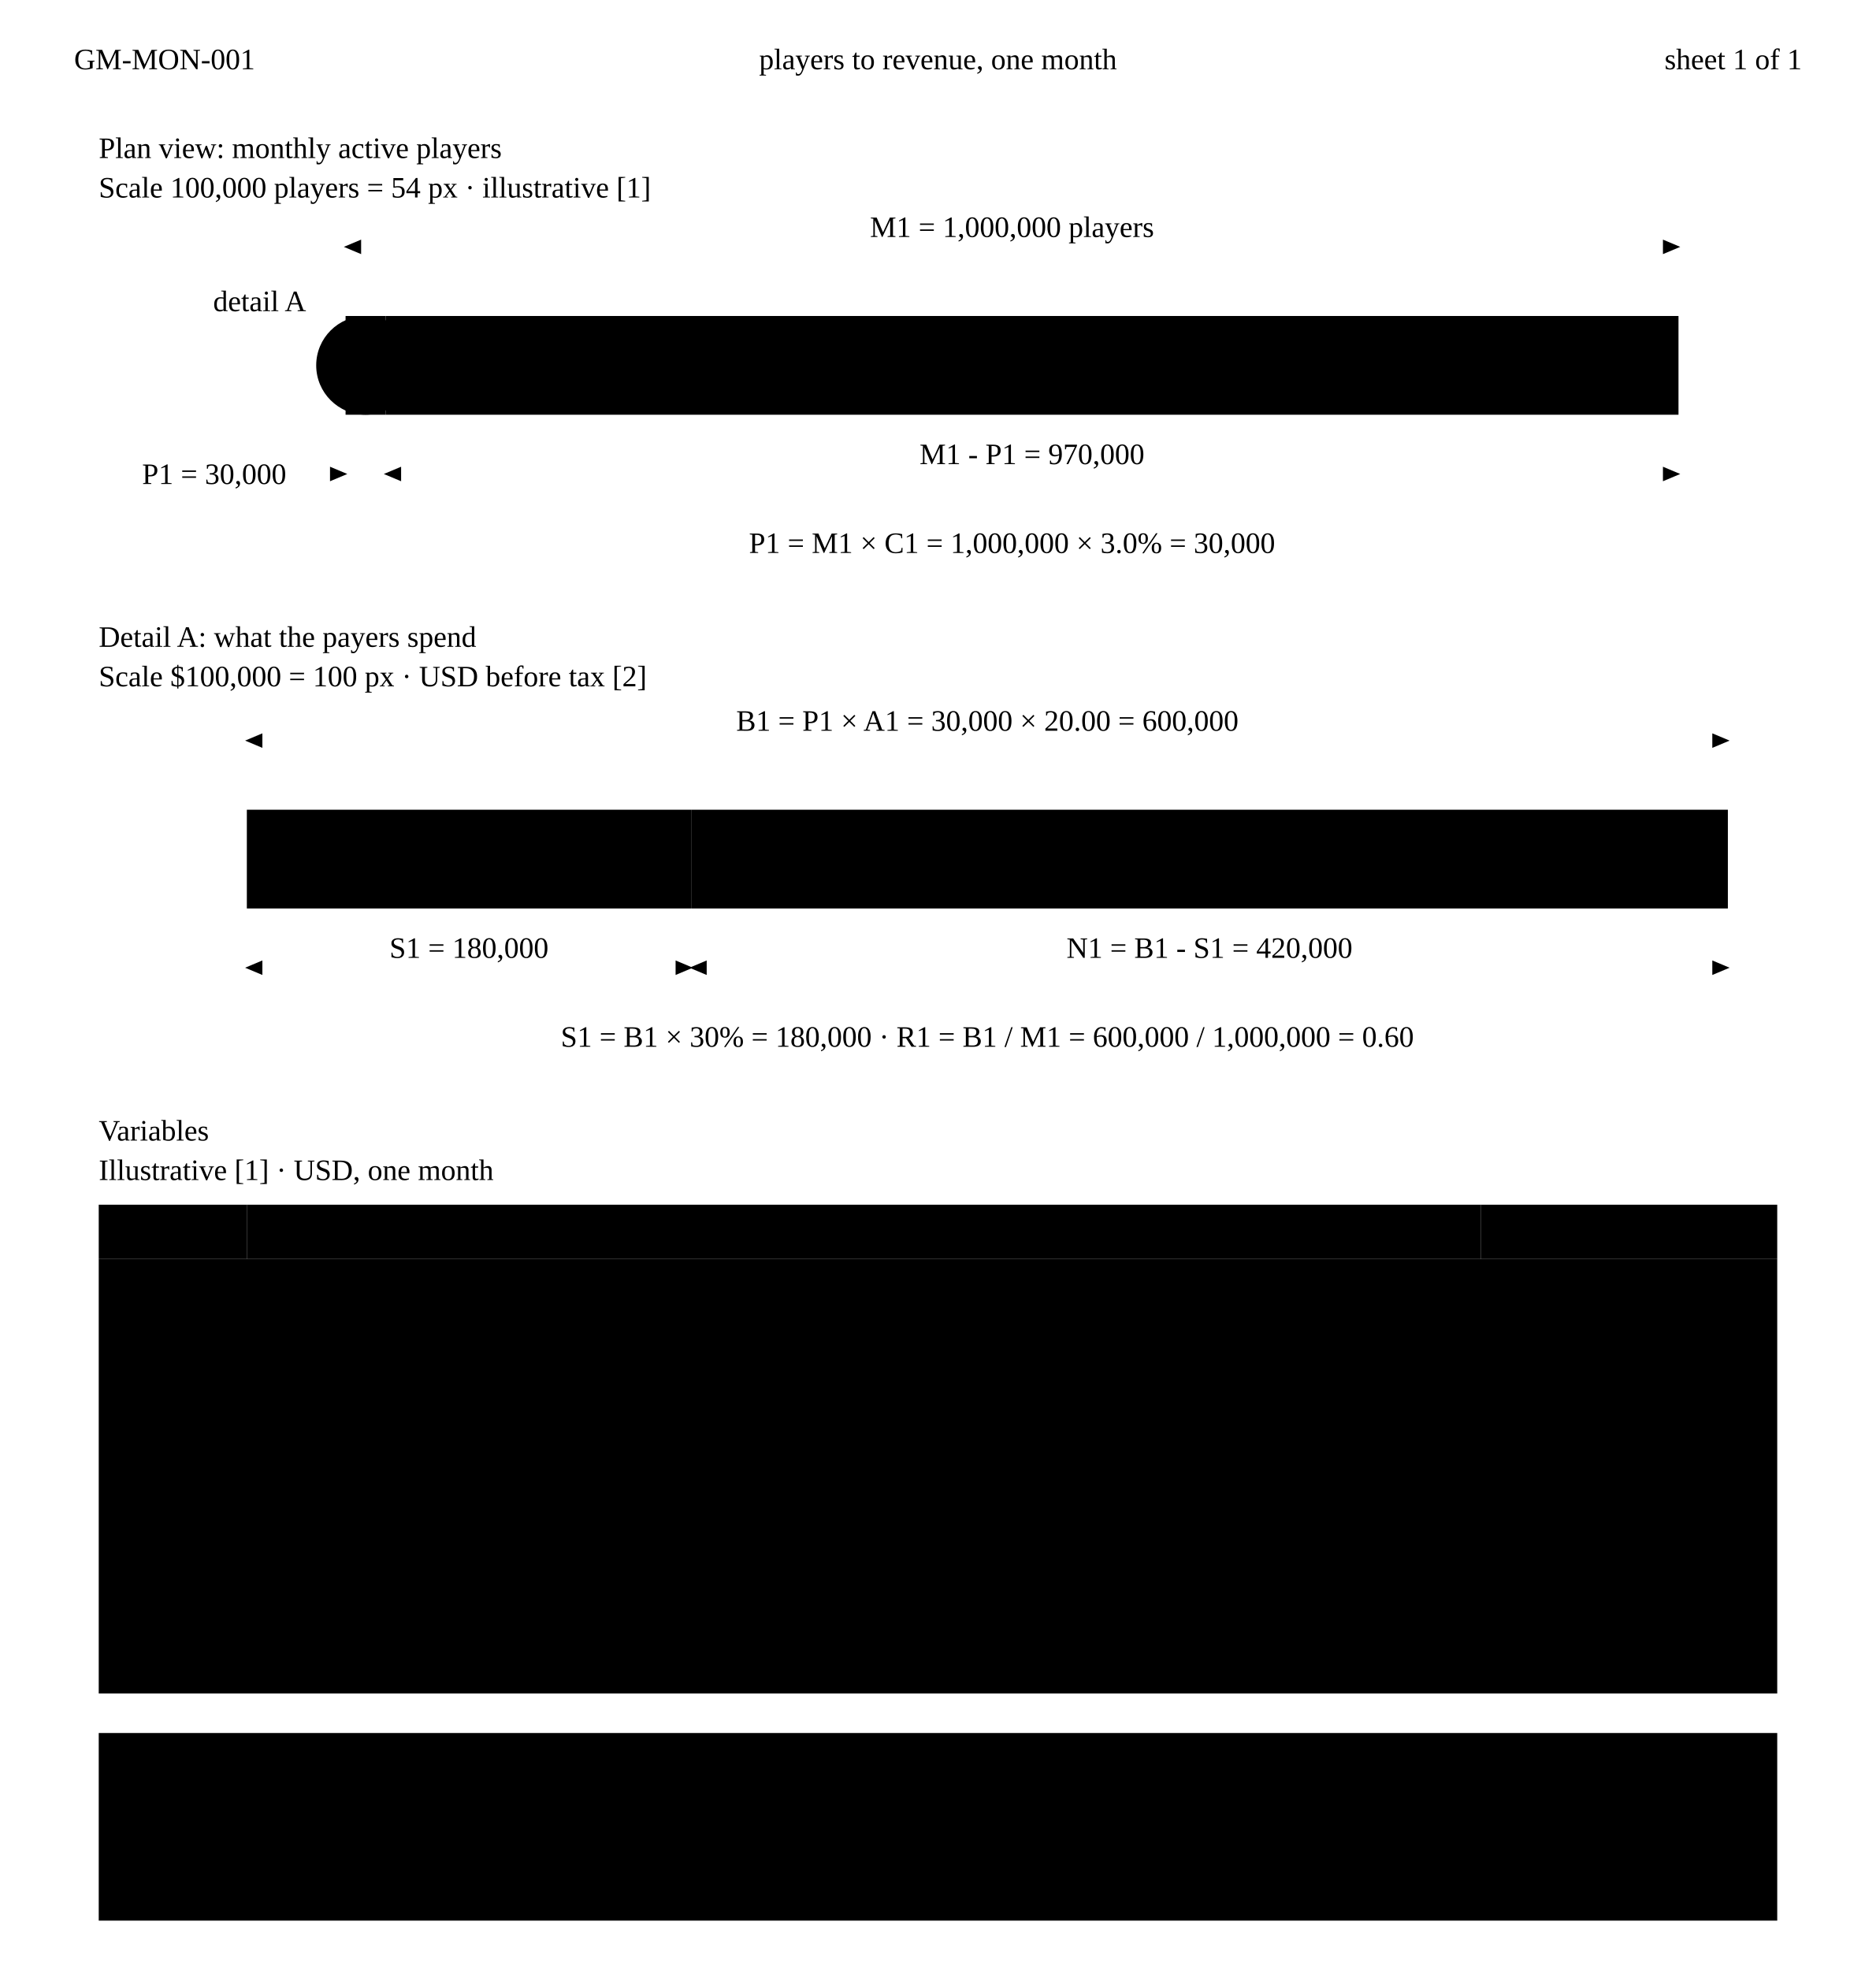
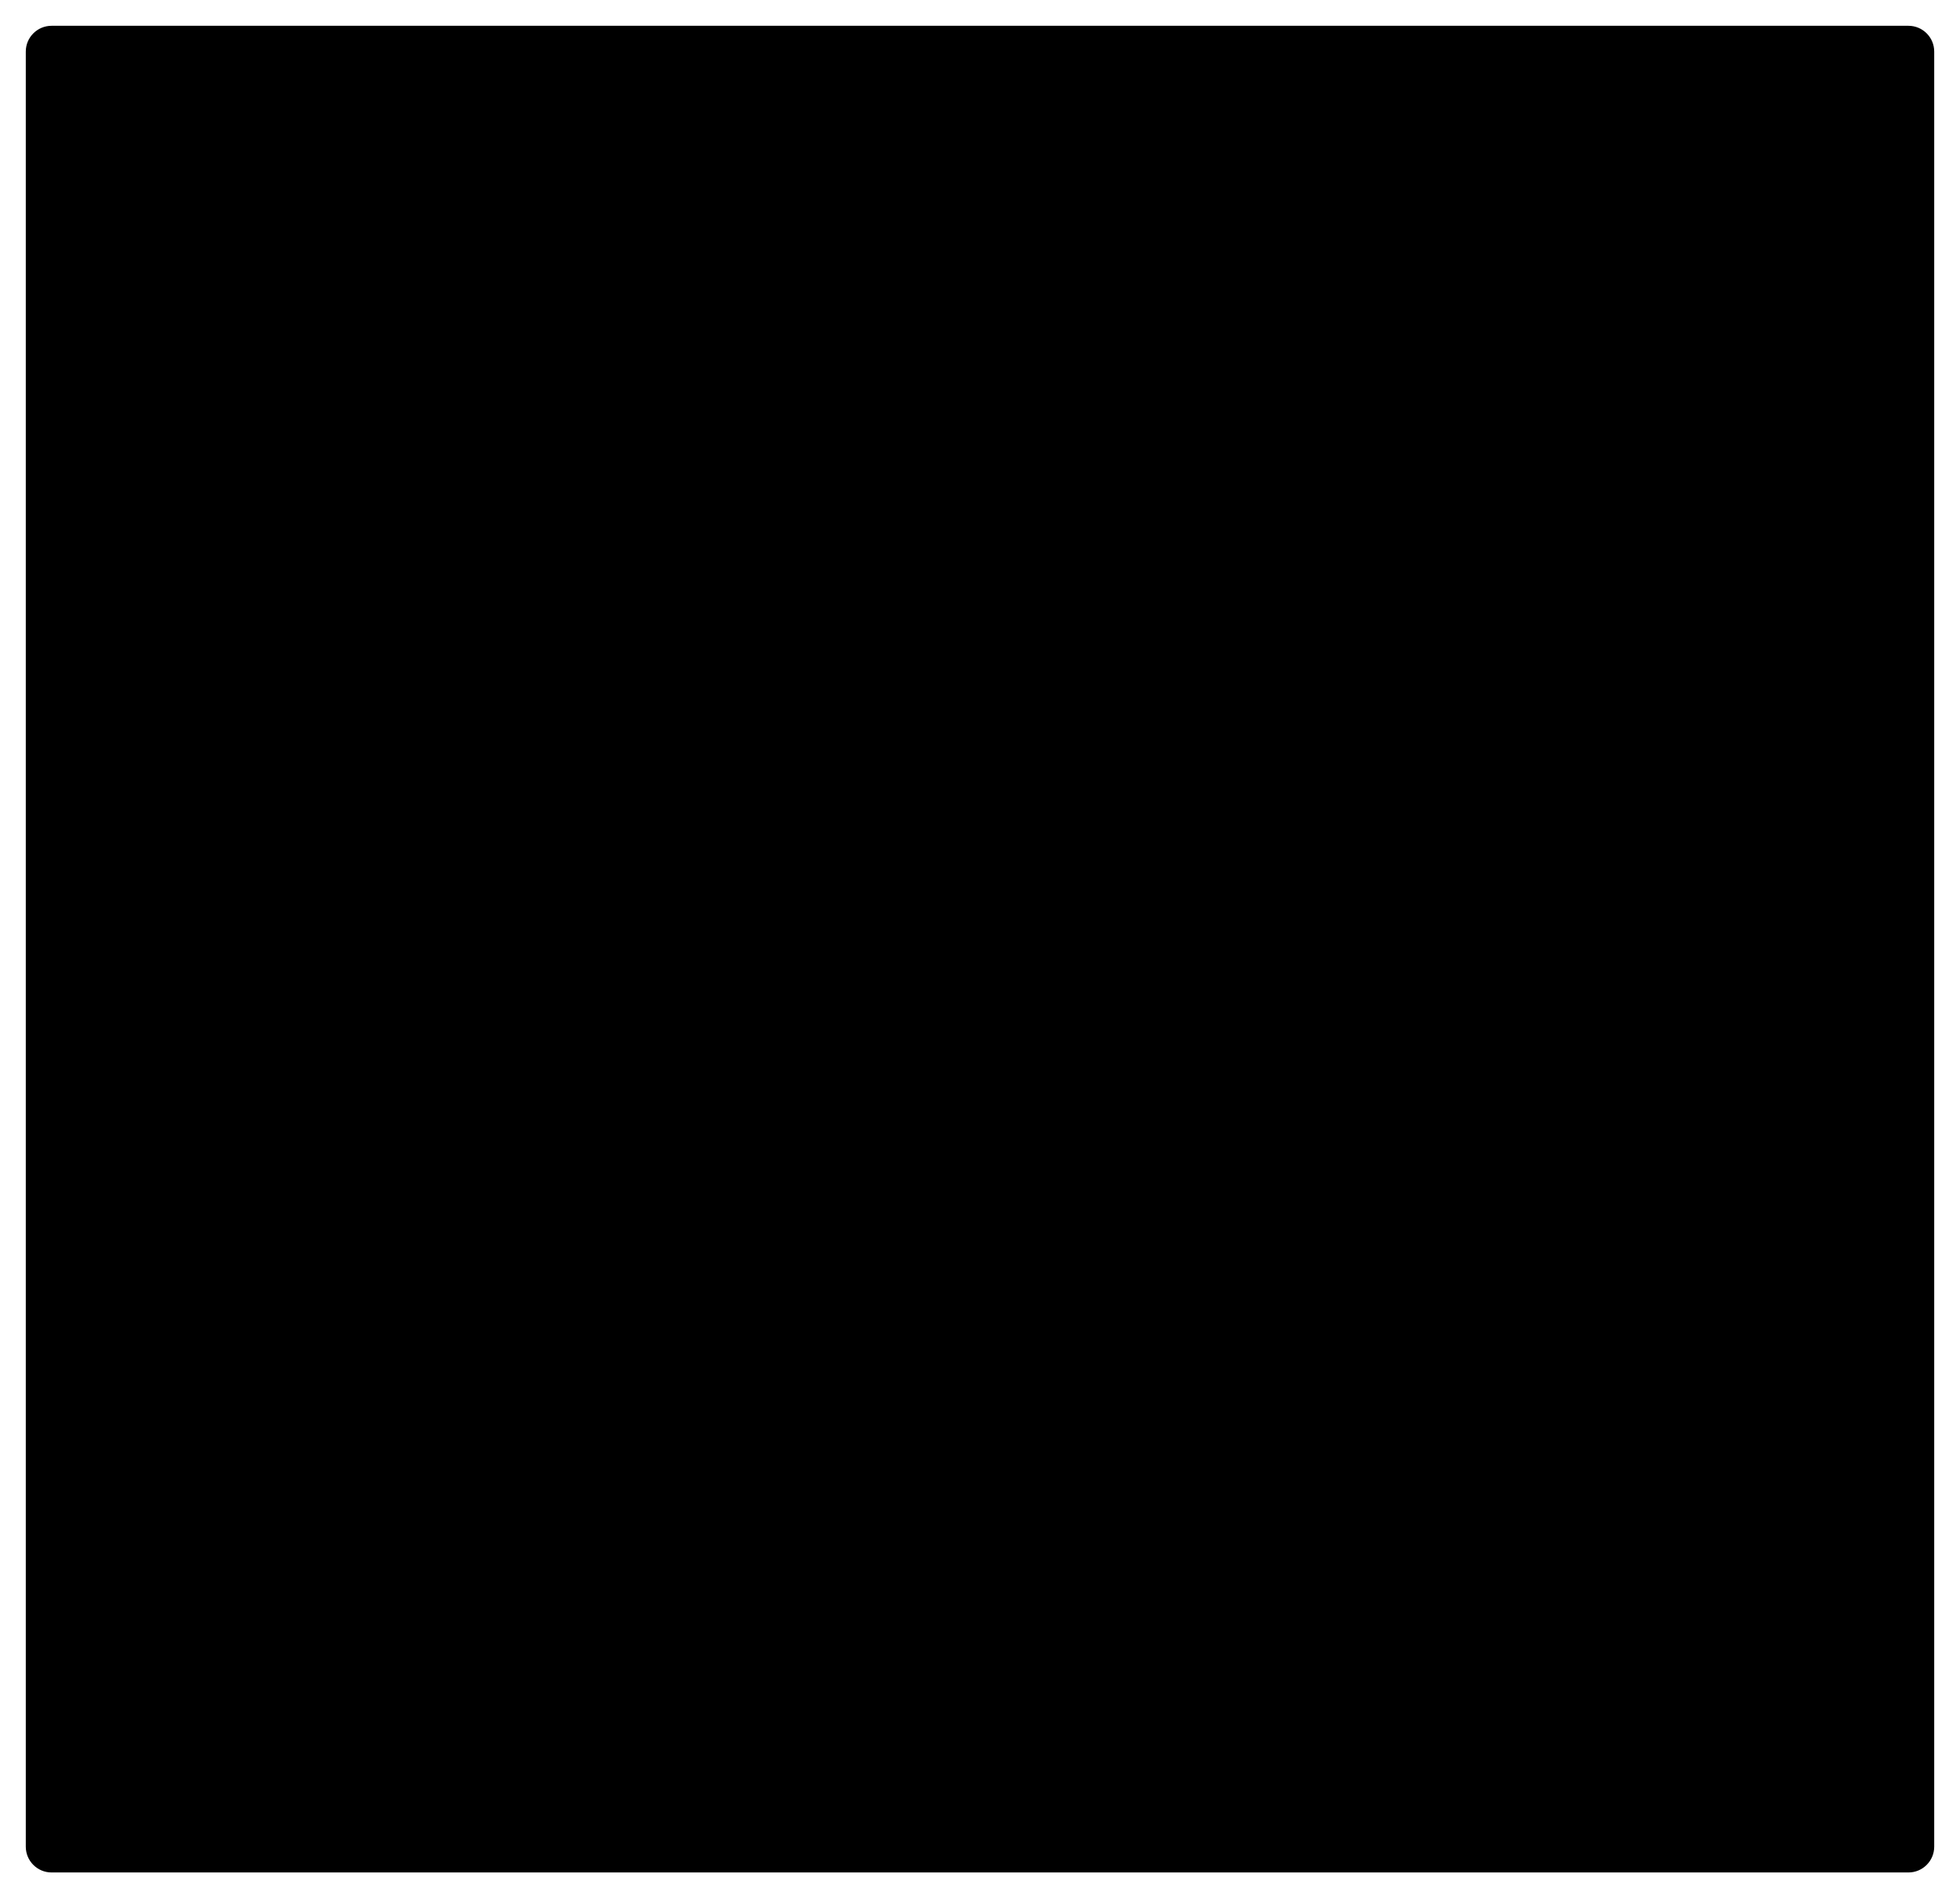
- <svg xmlns="http://www.w3.org/2000/svg" class="dwg" viewBox="0 0 760 798">
+ <svg xmlns="http://www.w3.org/2000/svg" class="dwg" viewBox="0 0 760 736">
  <defs>
-     <marker id="gm-mf-ah" viewBox="0 0 10 10" refX="9" refY="5" markerWidth="7" markerHeight="7" markerUnits="userSpaceOnUse" orient="auto-start-reverse">
-       <path class="ah ink" d="M0,0.8L10,5L0,9.2Z" />
+     <marker id="gm-mf-ah" viewBox="0 0 10 10" refX="10" refY="5" markerWidth="6" markerHeight="6" markerUnits="userSpaceOnUse" orient="auto-start-reverse">
+       <path class="ah ink" d="M0,1.6L10,5L0,8.4Z" />
    </marker>
-     <marker id="gm-mf-ah-hl" viewBox="0 0 10 10" refX="9" refY="5" markerWidth="7" markerHeight="7" markerUnits="userSpaceOnUse" orient="auto-start-reverse">
-       <path class="ah hl" d="M0,0.8L10,5L0,9.2Z" />
+     <marker id="gm-mf-ah-hl" viewBox="0 0 10 10" refX="10" refY="5" markerWidth="6" markerHeight="6" markerUnits="userSpaceOnUse" orient="auto-start-reverse">
+       <path class="ah hl" d="M0,1.6L10,5L0,8.4Z" />
    </marker>
+     <pattern id="gm-mf-hatch" width="5" height="5" patternUnits="userSpaceOnUse" patternTransform="rotate(45)">
+       <path class="hatch-ln" d="M0,0V5" />
+     </pattern>
  </defs>
-   <path class="ln" d="M20,12H740M20,36H740" />
-   <text class="cap ink" x="30" y="24" dominant-baseline="central">GM-MON-001</text>
-   <text class="cap" x="380" y="24" text-anchor="middle" dominant-baseline="central">players to revenue, one month</text>
-   <text class="cap" x="730" y="24" text-anchor="end" dominant-baseline="central">sheet 1 of 1</text>
-   <text class="vt" x="40" y="64">Plan view: monthly active players</text>
-   <text class="vs" x="40" y="80">Scale 100,000 players = 54 px · illustrative [1]</text>
-   <path class="ext" d="M140,125V95M680,125V95" />
-   <path class="dim" d="M140,100H680" marker-start="url(#gm-mf-ah)" marker-end="url(#gm-mf-ah)" />
-   <text class="dt" x="410" y="96" text-anchor="middle">M1 = 1,000,000 players</text>
-   <rect class="obj hl" x="140" y="128" width="16.2" height="40" />
-   <rect class="obj fill-2" x="156.2" y="128" width="523.8" height="40" />
-   <text class="sl ink" x="418.1" y="148" text-anchor="middle" dominant-baseline="central">non-paying players</text>
-   <circle class="detail" cx="148.1" cy="148" r="20" />
-   <text class="sl ink" x="124" y="122" text-anchor="end" dominant-baseline="central">detail A</text>
-   <path class="ext" d="M140,171V197M156.2,171V197M680,171V197" />
-   <path class="dim hl" d="M120,192H140" marker-end="url(#gm-mf-ah-hl)" />
-   <path class="dim hl" d="M140,192H156.2" />
-   <text class="dt hl" x="116" y="192" text-anchor="end" dominant-baseline="central">P1 = 30,000</text>
-   <path class="dim" d="M156.2,192H680" marker-start="url(#gm-mf-ah)" marker-end="url(#gm-mf-ah)" />
-   <text class="dt" x="418.1" y="188" text-anchor="middle">M1 - P1 = 970,000</text>
-   <text class="t" x="410" y="224" text-anchor="middle">P1 = M1 × C1 = 1,000,000 × 3.0% = 30,000</text>
-   <text class="vt" x="40" y="262">Detail A: what the payers spend</text>
-   <text class="vs" x="40" y="278">Scale $100,000 = 100 px · USD before tax [2]</text>
-   <path class="ext" d="M100,325V295M700,325V295" />
-   <path class="dim" d="M100,300H700" marker-start="url(#gm-mf-ah)" marker-end="url(#gm-mf-ah)" />
-   <text class="dt" x="400" y="296" text-anchor="middle">B1 = P1 × A1 = 30,000 × 20.00 = 600,000</text>
-   <rect class="obj fill-1" x="100" y="328" width="180" height="40" />
-   <rect class="obj fill-2" x="280" y="328" width="420" height="40" />
-   <text class="sl ink" x="190" y="348" text-anchor="middle" dominant-baseline="central">store fee [3]</text>
-   <text class="sl ink" x="490" y="348" text-anchor="middle" dominant-baseline="central">net to developer</text>
-   <path class="ext" d="M100,371V397M280,371V397M700,371V397" />
-   <path class="dim" d="M100,392H280" marker-start="url(#gm-mf-ah)" marker-end="url(#gm-mf-ah)" />
-   <text class="dt" x="190" y="388" text-anchor="middle">S1 = 180,000</text>
-   <path class="dim" d="M280,392H700" marker-start="url(#gm-mf-ah)" marker-end="url(#gm-mf-ah)" />
-   <text class="dt" x="490" y="388" text-anchor="middle">N1 = B1 - S1 = 420,000</text>
-   <text class="t" x="400" y="424" text-anchor="middle">S1 = B1 × 30% = 180,000 · R1 = B1 / M1 = 600,000 / 1,000,000 = 0.60</text>
-   <text class="vt" x="40" y="462">Variables</text>
-   <text class="vs" x="40" y="478">Illustrative [1] · USD, one month</text>
-   <rect class="cell band" x="40" y="488" width="60" height="22" />
-   <rect class="cell band" x="100" y="488" width="500" height="22" />
-   <rect class="cell band" x="600" y="488" width="120" height="22" />
-   <text class="cap ink" x="50" y="499" dominant-baseline="central">code</text>
-   <text class="cap ink" x="110" y="499" dominant-baseline="central">item</text>
-   <text class="cap ink" x="710" y="499" text-anchor="end" dominant-baseline="central">value</text>
-   <path class="cell" d="M40,510H720V686H40Z" />
-   <path class="ln ink" d="M100,510V686M600,510V686" />
-   <path class="ln" d="M40,532H720M40,554H720M40,576H720M40,598H720M40,620H720M40,642H720M40,664H720" />
-   <text class="t" x="50" y="521" dominant-baseline="central">M1</text>
-   <text class="t" x="110" y="521" dominant-baseline="central">monthly active players</text>
-   <text class="t" x="710" y="521" text-anchor="end" dominant-baseline="central">1,000,000</text>
-   <text class="t" x="50" y="543" dominant-baseline="central">C1</text>
-   <text class="t" x="110" y="543" dominant-baseline="central">monthly payer conversion: payers / M1</text>
-   <text class="t" x="710" y="543" text-anchor="end" dominant-baseline="central">3.0%</text>
-   <text class="t" x="50" y="565" dominant-baseline="central">P1</text>
-   <text class="t" x="110" y="565" dominant-baseline="central">paying players: M1 × C1</text>
-   <text class="t" x="710" y="565" text-anchor="end" dominant-baseline="central">30,000</text>
-   <text class="t" x="50" y="587" dominant-baseline="central">A1</text>
-   <text class="t" x="110" y="587" dominant-baseline="central">ARPPU on gross bookings: B1 / P1</text>
-   <text class="t" x="710" y="587" text-anchor="end" dominant-baseline="central">20.00</text>
-   <text class="t b" x="50" y="609" dominant-baseline="central">B1</text>
-   <text class="t" x="110" y="609" dominant-baseline="central">gross bookings: P1 × A1</text>
-   <text class="t b" x="710" y="609" text-anchor="end" dominant-baseline="central">600,000</text>
-   <text class="t" x="50" y="631" dominant-baseline="central">S1</text>
-   <text class="t" x="110" y="631" dominant-baseline="central">store fee: B1 × 30%</text>
-   <text class="t" x="710" y="631" text-anchor="end" dominant-baseline="central">180,000</text>
-   <text class="t" x="50" y="653" dominant-baseline="central">N1</text>
-   <text class="t" x="110" y="653" dominant-baseline="central">net to developer: B1 - S1</text>
-   <text class="t" x="710" y="653" text-anchor="end" dominant-baseline="central">420,000</text>
-   <text class="t" x="50" y="675" dominant-baseline="central">R1</text>
-   <text class="t" x="110" y="675" dominant-baseline="central">ARPU on gross bookings: B1 / M1</text>
-   <text class="t" x="710" y="675" text-anchor="end" dominant-baseline="central">0.60</text>
-   <rect class="note-box" x="40" y="702" width="680" height="76" />
-   <text class="sl ink" x="52" y="720">notes</text>
-   <text class="n" x="52" y="738">[1] Illustrative values, not benchmarks: conversion and spend vary widely by genre, platform and region.</text>
-   <text class="n" x="52" y="754">[2] Amounts are before sales tax and VAT, which the store or the seller collects and remits on top.</text>
-   <text class="n" x="52" y="770">[3] A 30% store fee, the top rate at several stores; each store's rate is in Stores, Fees &amp; Payments.</text>
+   <rect class="sheet" x="10" y="10" width="740" height="716" rx="10" />
+   <text class="nth" x="32" y="40">NOTES:</text>
+   <text class="nt" x="78.6" y="40">(UNLESS OTHERWISE SPECIFIED)</text>
+   <rect class="nb" x="32" y="53.3" width="11" height="11" />
+   <text class="nbt" x="37.5" y="61.5" text-anchor="middle">1</text>
+   <text class="nt" x="50" y="62">ILLUSTRATIVE VALUES, NOT BENCHMARKS: CONVERSION AND SPEND VARY WIDELY BY GENRE, PLATFORM AND REGION.</text>
+   <rect class="nb" x="32" y="70.3" width="11" height="11" />
+   <text class="nbt" x="37.5" y="78.5" text-anchor="middle">2</text>
+   <text class="nt" x="50" y="79">AMOUNTS ARE BEFORE SALES TAX AND VAT, WHICH THE STORE OR THE SELLER COLLECTS AND REMITS ON TOP.</text>
+   <rect class="nb" x="32" y="87.3" width="11" height="11" />
+   <text class="nbt" x="37.5" y="95.5" text-anchor="middle">3</text>
+   <text class="nt" x="50" y="96">A 30% STORE FEE, THE TOP RATE AT SEVERAL STORES; EACH STORE'S RATE IS IN STORES, FEES &amp; PAYMENTS.</text>
+   <text class="nt" x="50" y="113">PLAYERS AND USD, ONE MONTH. THE DRAWING CARRIES CODES; VALUES AND FORMULAS ARE IN THE TABLE.</text>
+   <rect class="obj hl" x="110" y="202" width="16.2" height="36" />
+   <rect class="obj fill-2" x="126.2" y="202" width="523.8" height="36" />
+   <text class="sl ink" x="388.1" y="223" text-anchor="middle">NON-PAYING PLAYERS</text>
+   <path class="ext" d="M110,199L110,154" />
+   <path class="ext" d="M650,199L650,154" />
+   <path class="dim" d="M110,158L650,158" marker-start="url(#gm-mf-ah)" marker-end="url(#gm-mf-ah)" />
+   <text class="dt" x="380" y="154" text-anchor="middle">M1</text>
+   <rect class="nb" x="392.5" y="145" width="11" height="11" />
+   <text class="nbt" x="398" y="153.2" text-anchor="middle">1</text>
+   <path class="ext" d="M110,199L110,180" />
+   <path class="ext" d="M126.2,199L126.2,180" />
+   <path class="dim hl" d="M110,184L126.2,184" />
+   <path class="dim hl" d="M100,184L110,184" marker-end="url(#gm-mf-ah-hl)" />
+   <path class="dim hl" d="M136.2,184L126.2,184" marker-end="url(#gm-mf-ah-hl)" />
+   <text class="dt hl" x="88.1" y="187.5" text-anchor="middle">P1</text>
+   <path class="ext" d="M126.2,241L126.2,262" />
+   <path class="ext" d="M650,241L650,262" />
+   <path class="dim" d="M126.2,258L650,258" marker-start="url(#gm-mf-ah)" marker-end="url(#gm-mf-ah)" />
+   <text class="dt" x="388.1" y="270" text-anchor="middle">M1 − P1</text>
+   <circle class="detail" cx="118.1" cy="220" r="20" />
+   <path class="leader" d="M103.94,234.12L84,254" />
+   <text class="sl ink" x="80" y="257" text-anchor="end">DETAIL A</text>
+   <text class="vt" x="380" y="304" text-anchor="middle">PLAN VIEW · MONTHLY ACTIVE PLAYERS</text>
+   <text class="vs" x="380" y="317" text-anchor="middle">SCALE 100,000 PLAYERS = 54 PX · ILLUSTRATIVE</text>
+   <rect class="obj fill-1" x="80" y="391" width="180" height="36" />
+   <rect class="obj fill-2" x="260" y="391" width="420" height="36" />
+   <text class="sl ink" x="170" y="412" text-anchor="middle">STORE FEE</text>
+   <rect class="nb" x="208.5" y="403.5" width="11" height="11" />
+   <text class="nbt" x="214" y="411.7" text-anchor="middle">3</text>
+   <text class="sl ink" x="470" y="412" text-anchor="middle">NET TO DEVELOPER</text>
+   <path class="ext" d="M80,388L80,365" />
+   <path class="ext" d="M680,388L680,365" />
+   <path class="dim" d="M80,369L680,369" marker-start="url(#gm-mf-ah)" marker-end="url(#gm-mf-ah)" />
+   <text class="dt" x="380" y="365" text-anchor="middle">B1</text>
+   <rect class="nb" x="392.5" y="356" width="11" height="11" />
+   <text class="nbt" x="398" y="364.2" text-anchor="middle">2</text>
+   <path class="ext" d="M80,430L80,451" />
+   <path class="ext" d="M260,430L260,451" />
+   <path class="dim" d="M80,447L260,447" marker-start="url(#gm-mf-ah)" marker-end="url(#gm-mf-ah)" />
+   <text class="dt" x="170" y="459" text-anchor="middle">S1</text>
+   <path class="ext" d="M680,430L680,451" />
+   <path class="dim" d="M260,447L680,447" marker-start="url(#gm-mf-ah)" marker-end="url(#gm-mf-ah)" />
+   <text class="dt" x="470" y="459" text-anchor="middle">N1</text>
+   <text class="vt" x="380" y="493" text-anchor="middle">DETAIL A · WHAT THE PAYERS SPEND</text>
+   <text class="vs" x="380" y="506" text-anchor="middle">SCALE $100,000 = 100 PX · USD BEFORE TAX</text>
+   <text class="vt" x="147" y="549">VARIABLES · USD, ONE MONTH</text>
+   <rect class="tbl" x="147" y="556" width="466" height="150" />
+   <path class="tbl" d="M147,571L613,571" />
+   <path class="tbl" d="M147,586L613,586" />
+   <path class="tbl" d="M147,601L613,601" />
+   <path class="tbl" d="M147,616L613,616" />
+   <path class="tbl" d="M147,631L613,631" />
+   <path class="tbl" d="M147,646L613,646" />
+   <path class="tbl" d="M147,661L613,661" />
+   <path class="tbl" d="M147,676L613,676" />
+   <path class="tbl" d="M147,691L613,691" />
+   <path class="tbl" d="M203,556L203,706" />
+   <path class="tbl" d="M433,556L433,706" />
+   <text class="th" x="153" y="566.2">CODE</text>
+   <text class="th" x="318" y="566.2" text-anchor="middle">VARIABLE</text>
+   <text class="th" x="523" y="566.2" text-anchor="middle">VALUE</text>
+   <text class="tc" x="153" y="581.7">M1</text>
+   <text class="tc" x="318" y="581.7" text-anchor="middle">monthly active players</text>
+   <text class="tc" x="523" y="581.7" text-anchor="middle">1,000,000</text>
+   <text class="tc" x="153" y="596.7">C1</text>
+   <text class="tc" x="318" y="596.7" text-anchor="middle">monthly payer conversion</text>
+   <text class="tc" x="523" y="596.7" text-anchor="middle">payers ÷ M1 = 3.0%</text>
+   <text class="tc" x="153" y="611.7">P1</text>
+   <text class="tc" x="318" y="611.7" text-anchor="middle">paying players</text>
+   <text class="tc" x="523" y="611.7" text-anchor="middle">M1 × C1 = 30,000</text>
+   <text class="tc" x="153" y="626.7">M1 − P1</text>
+   <text class="tc" x="318" y="626.7" text-anchor="middle">non-paying players</text>
+   <text class="tc" x="523" y="626.7" text-anchor="middle">970,000</text>
+   <text class="tc" x="153" y="641.7">A1</text>
+   <text class="tc" x="318" y="641.7" text-anchor="middle">ARPPU on gross bookings</text>
+   <text class="tc" x="523" y="641.7" text-anchor="middle">B1 ÷ P1 = 20.00</text>
+   <text class="tc" x="153" y="656.7">B1</text>
+   <text class="tc" x="318" y="656.7" text-anchor="middle">gross bookings</text>
+   <text class="tc" x="523" y="656.7" text-anchor="middle">P1 × A1 = 600,000</text>
+   <text class="tc" x="153" y="671.7">S1</text>
+   <text class="tc" x="318" y="671.7" text-anchor="middle">store fee</text>
+   <text class="tc" x="523" y="671.7" text-anchor="middle">B1 × 30% = 180,000</text>
+   <text class="tc" x="153" y="686.7">N1</text>
+   <text class="tc" x="318" y="686.7" text-anchor="middle">net to developer</text>
+   <text class="tc" x="523" y="686.7" text-anchor="middle">B1 − S1 = 420,000</text>
+   <text class="tc" x="153" y="701.7">R1</text>
+   <text class="tc" x="318" y="701.7" text-anchor="middle">ARPU on gross bookings</text>
+   <text class="tc" x="523" y="701.7" text-anchor="middle">B1 ÷ M1 = 0.60</text>
</svg>
